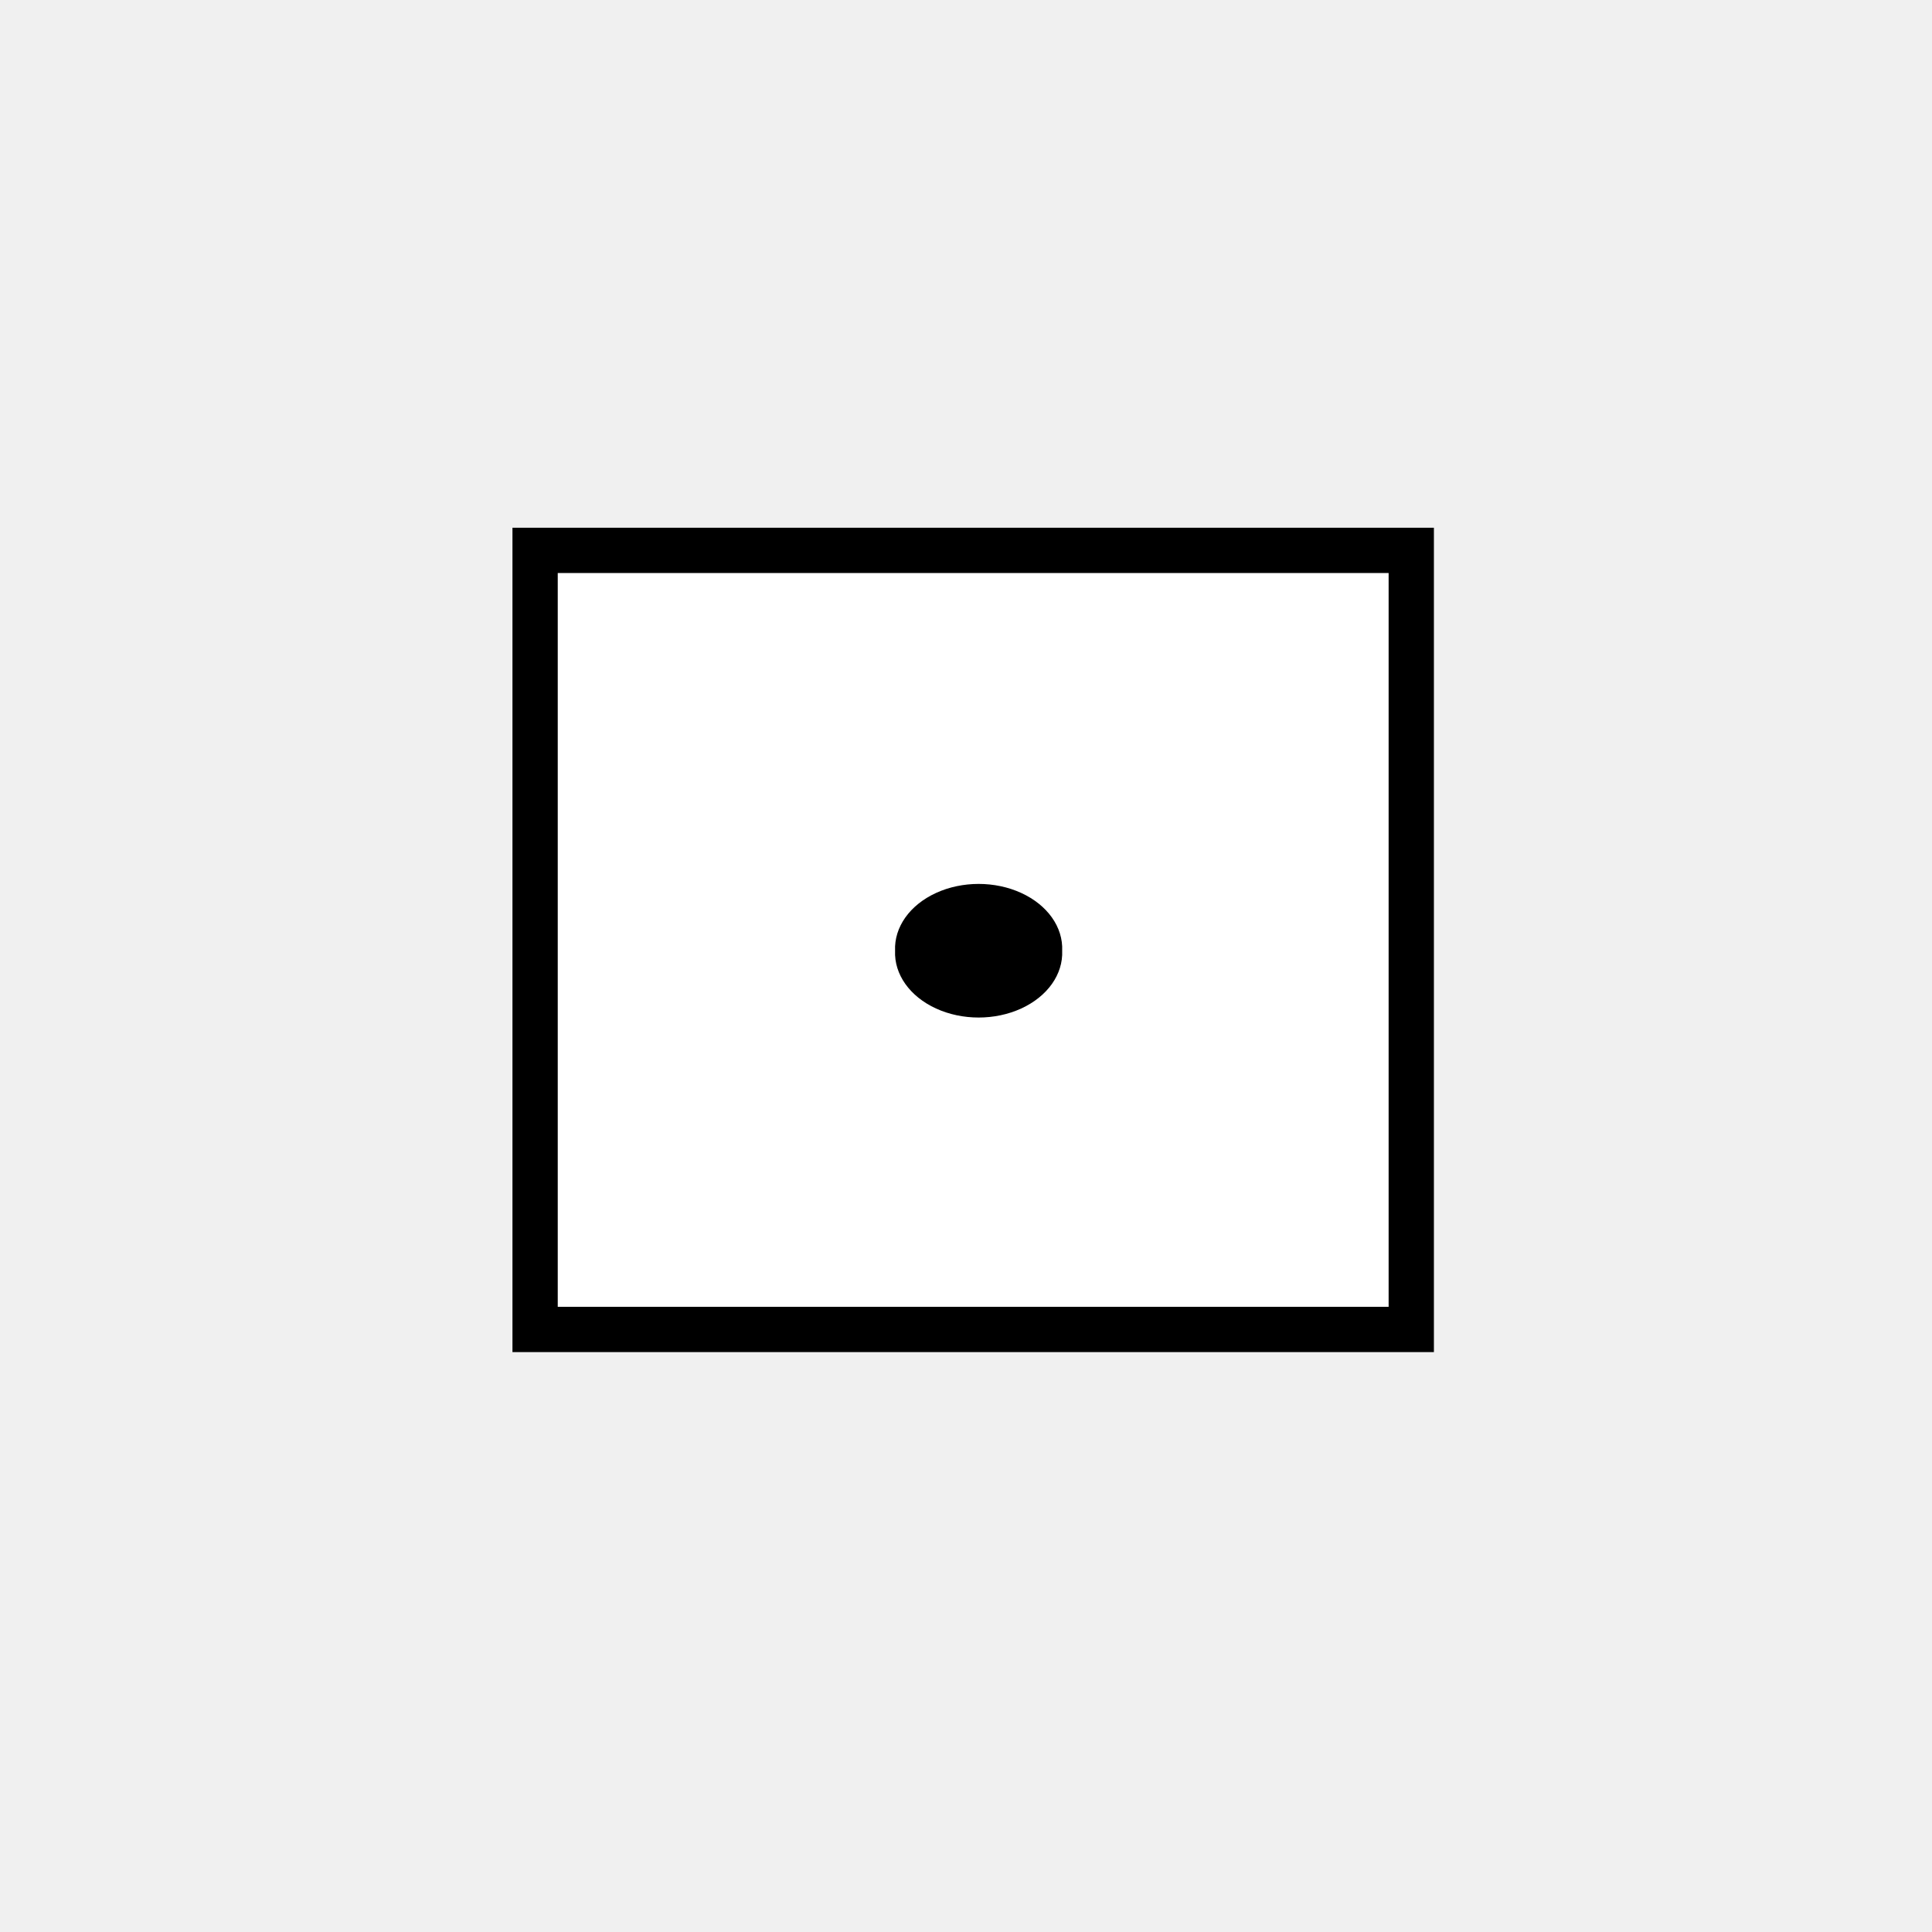
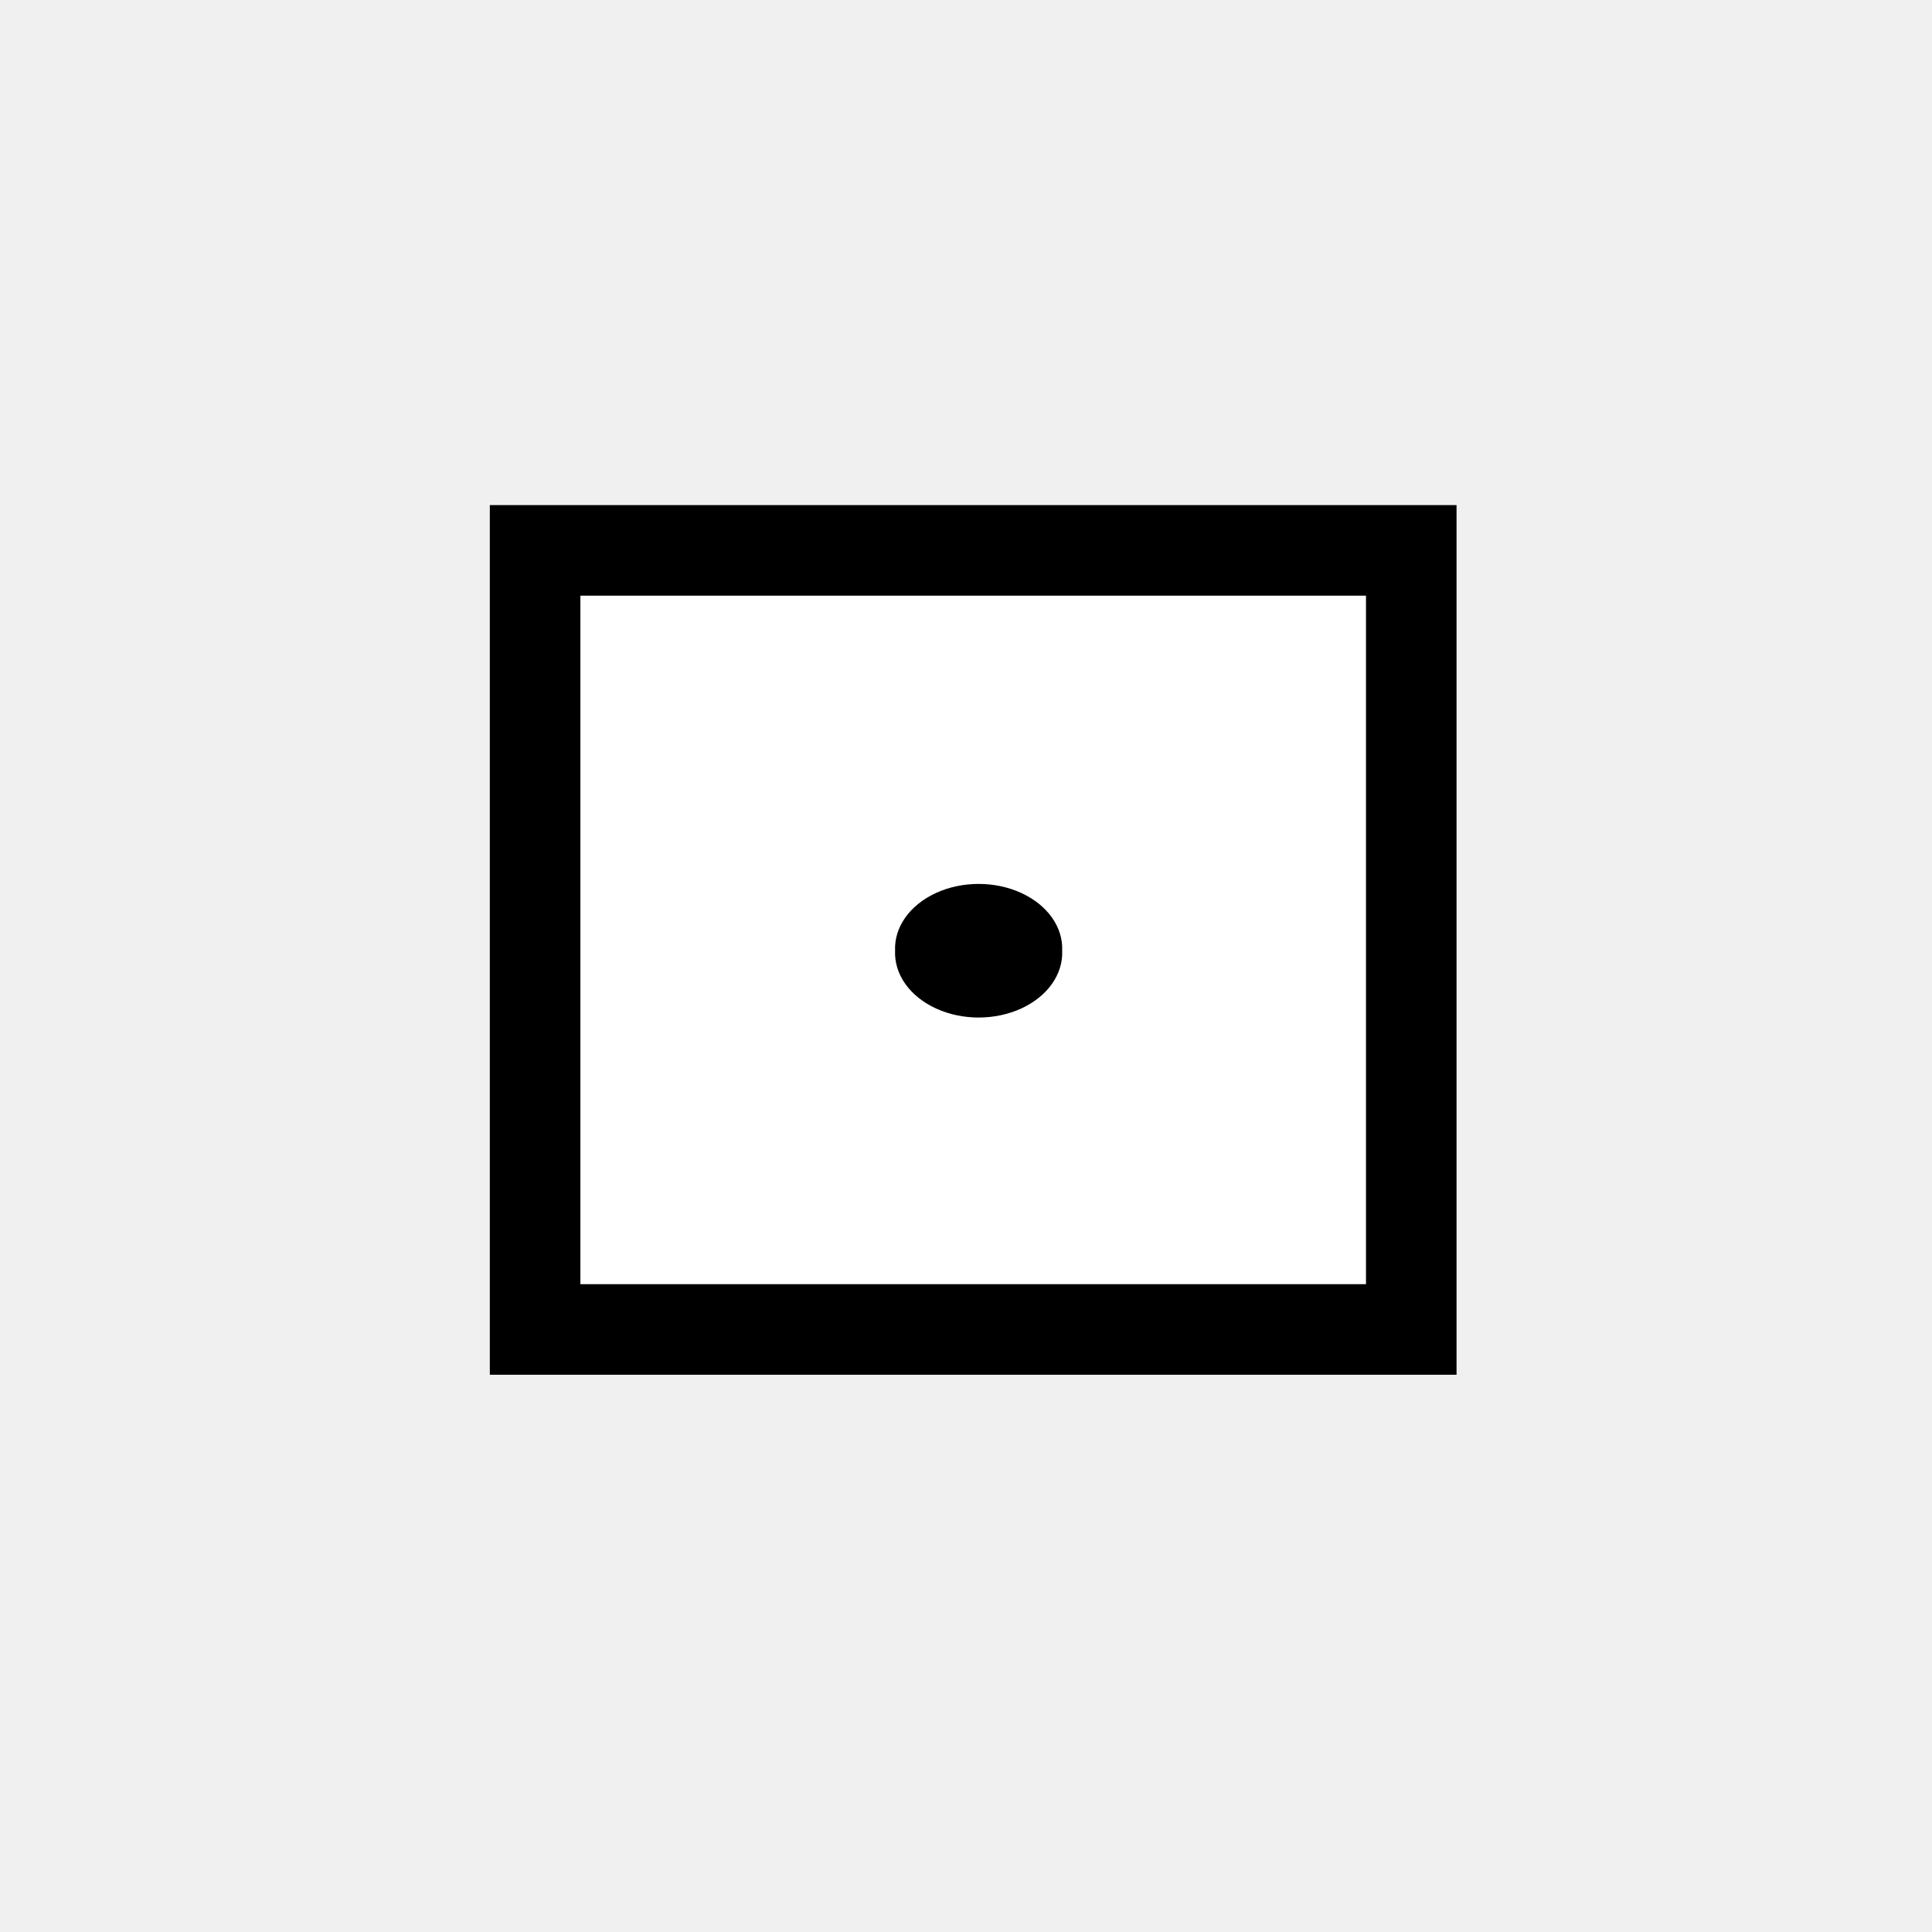
<svg xmlns="http://www.w3.org/2000/svg" width="32px" height="32px" id="svg3223" version="1.1">
  <defs id="defs3225" />
  <g id="layer1">
-     <rect style="fill:#ffffff;fill-opacity:1;fill-rule:nonzero;stroke:#000000;stroke-width:0.75;stroke-miterlimit:4;stroke-opacity:1;stroke-dasharray:none" id="rect2997" width="14.512" height="12.904" x="8.863" y="9.116" />
+     <rect style="fill:#ffffff;fill-opacity:1;fill-rule:nonzero;stroke:#000000;stroke-width:1.5;stroke-miterlimit:4;stroke-opacity:1;stroke-dasharray:none" id="rect2997" width="14.512" height="12.904" x="8.863" y="9.116" />
    <path style="fill:#000000;fill-opacity:1;fill-rule:evenodd;stroke:none" id="path3048" d="m 17.593,15.613 a 0.938,0.759 0 1 1 -1.875,0 0.938,0.759 0 1 1 1.875,0 z" transform="matrix(1.47619,0,0,1.411765,-8.377495,-6.294868)" />
  </g>
</svg>
